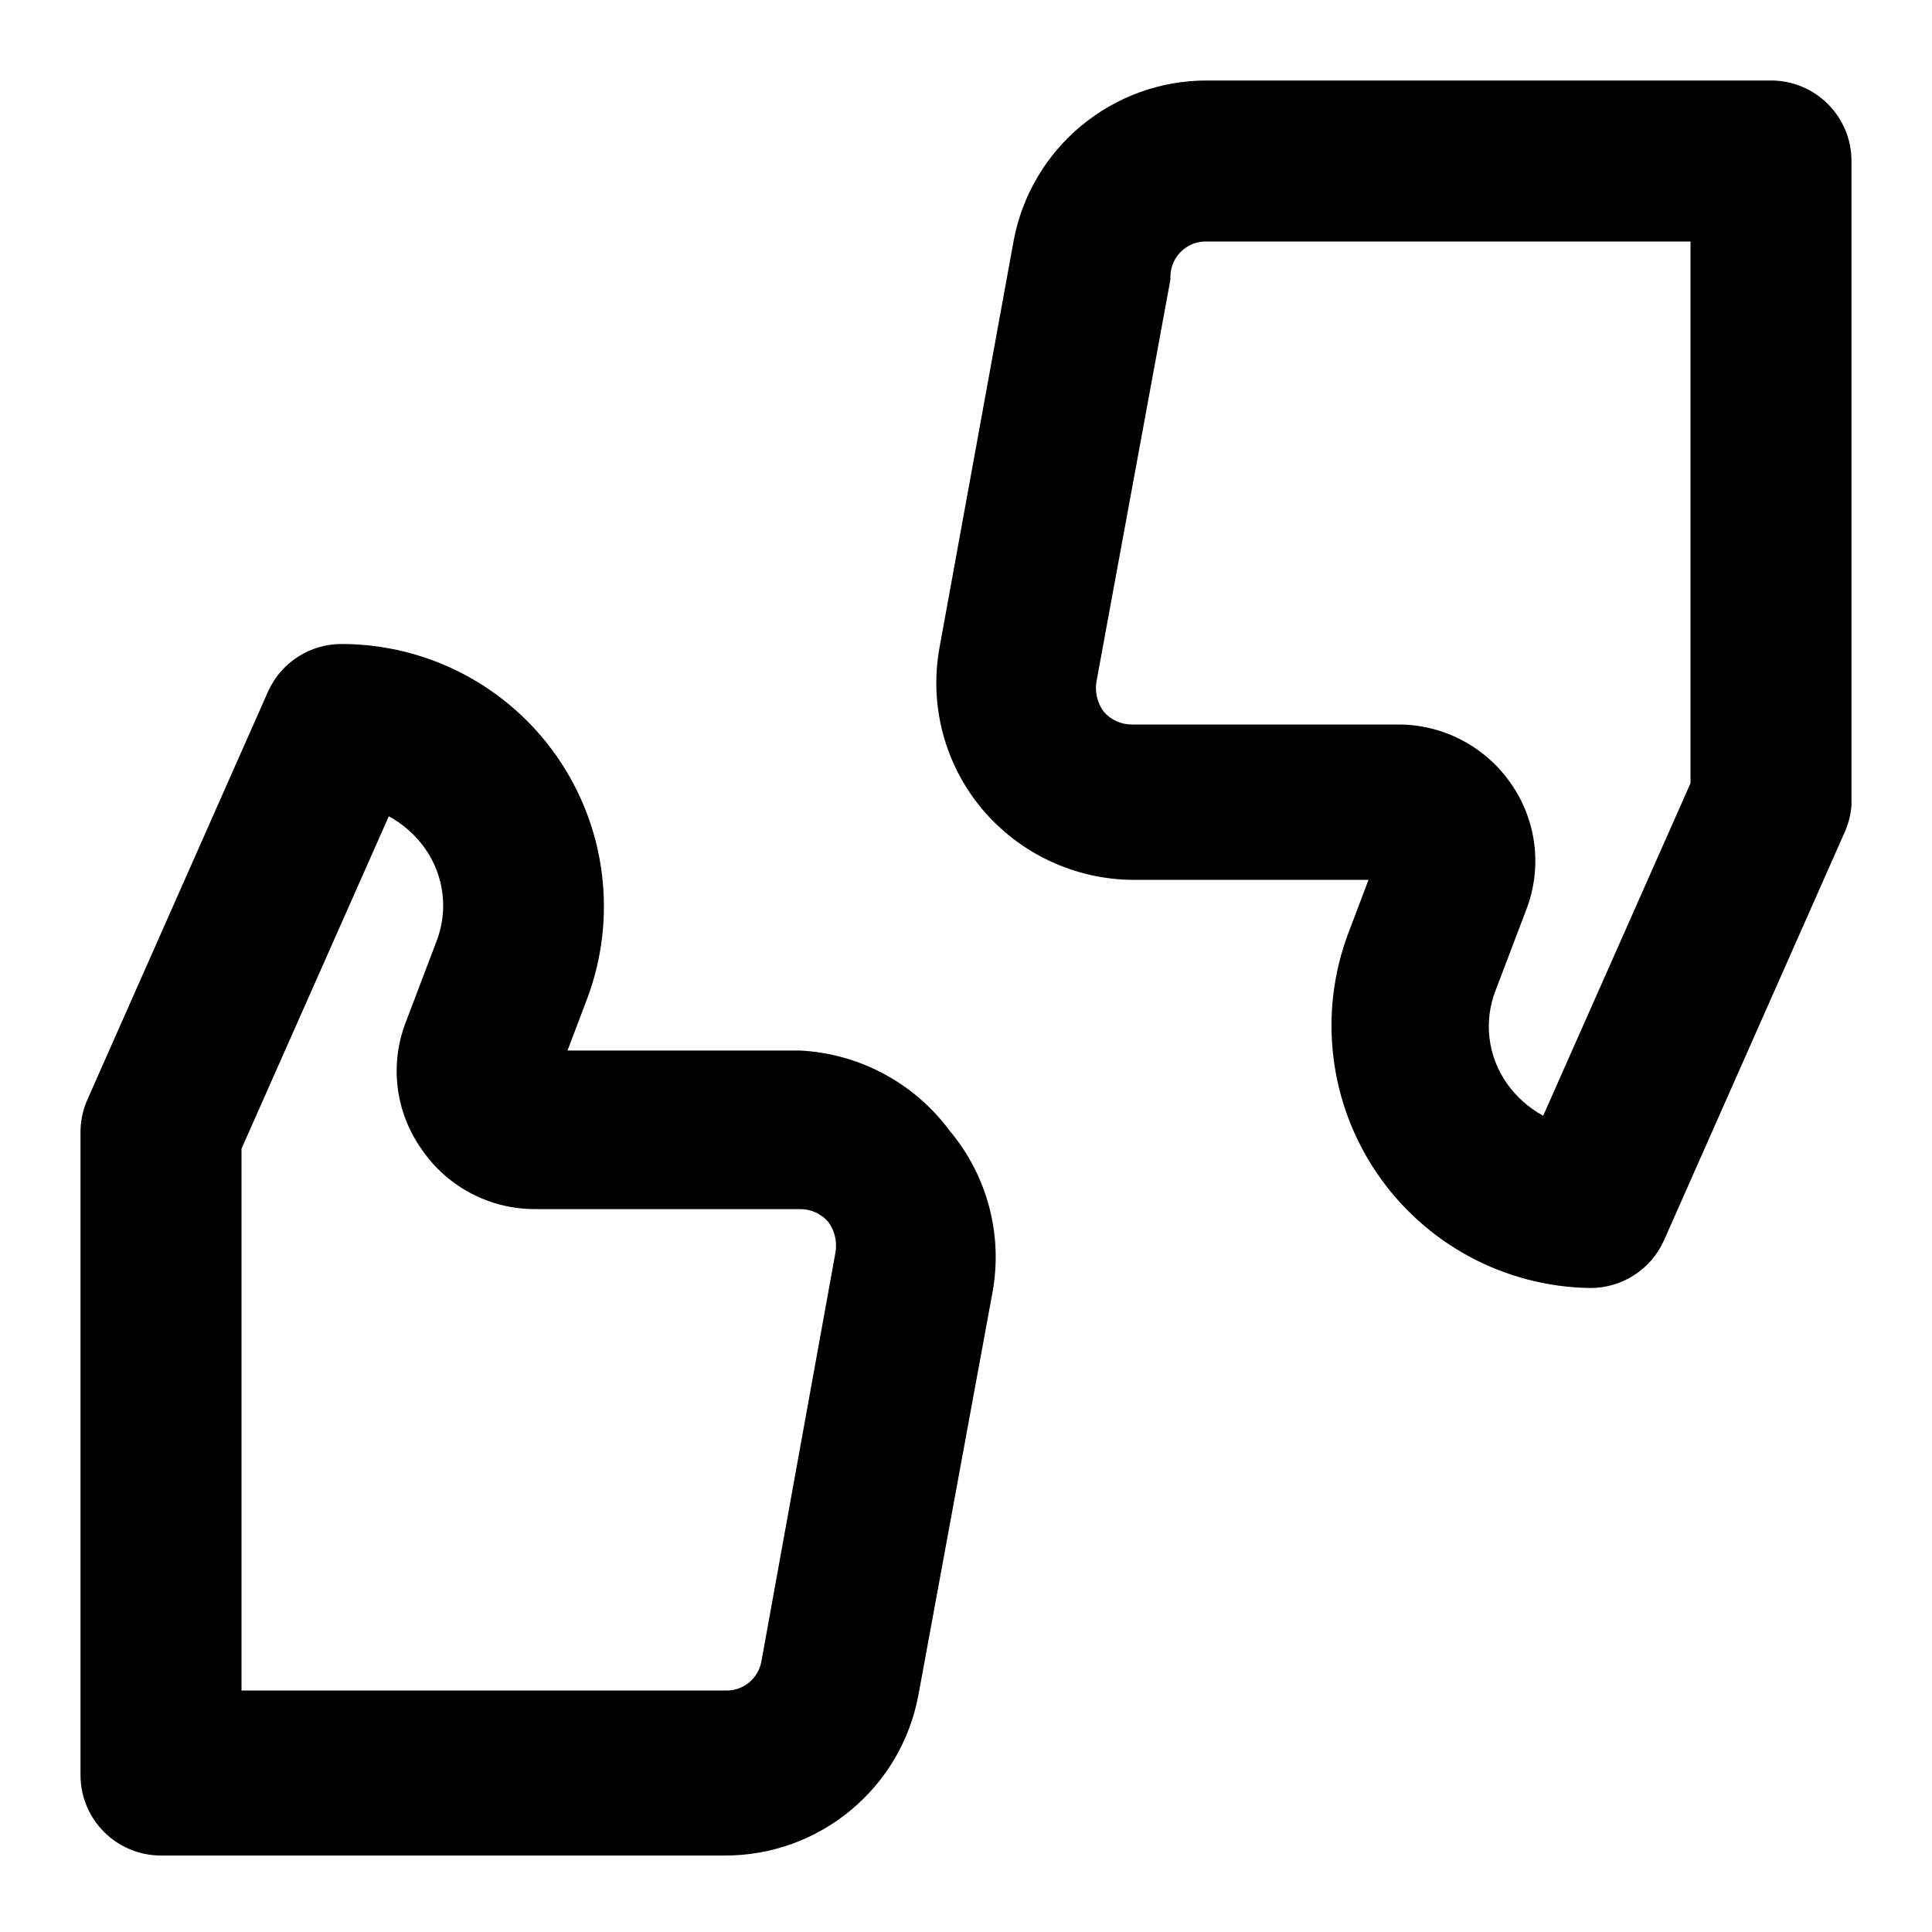
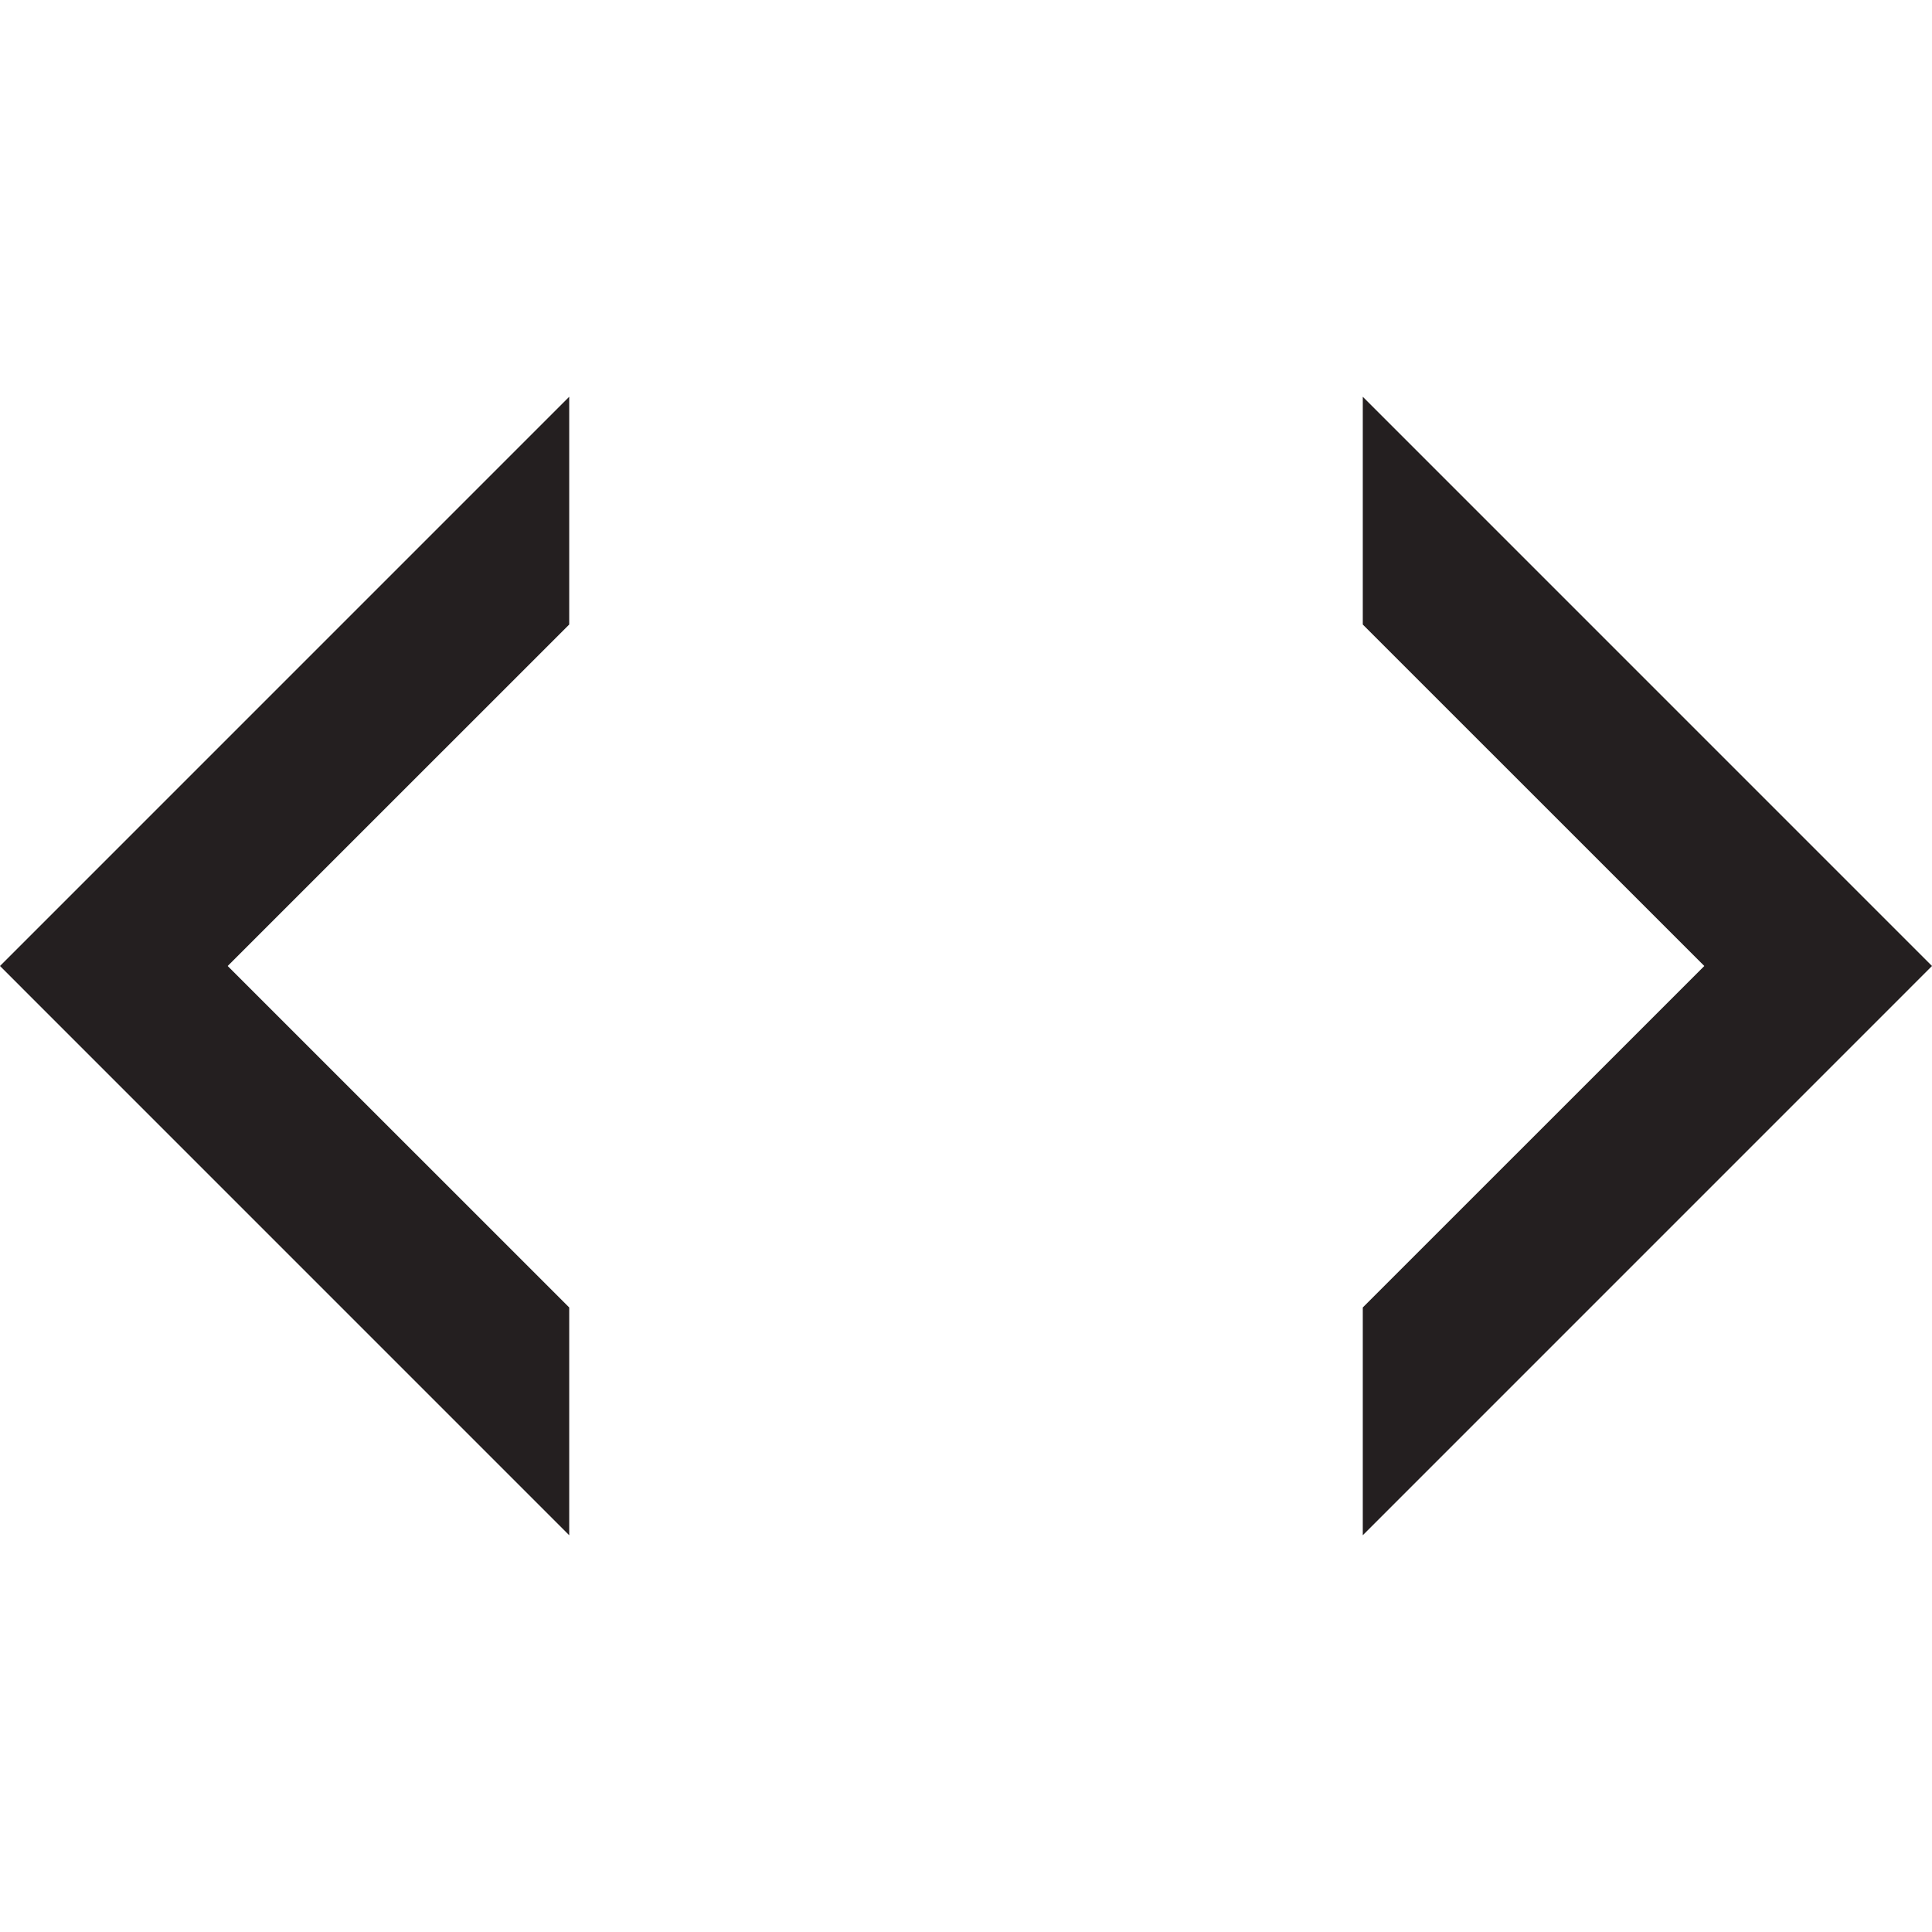
- <svg xmlns="http://www.w3.org/2000/svg" fill="#000000" width="800px" height="800px" viewBox="0 0 24 24">
-   <path d="M22,1H15a2.44,2.44,0,0,0-2.41,2l-.92,5.05a2.44,2.44,0,0,0,.53,2,2.47,2.47,0,0,0,1.88.88H17l-.25.66A3.26,3.26,0,0,0,19.75,16a1,1,0,0,0,.92-.59l2.24-5.06A1,1,0,0,0,23,10V2A1,1,0,0,0,22,1ZM21,9.73l-1.83,4.13a1.33,1.33,0,0,1-.45-.4,1.23,1.23,0,0,1-.14-1.16l.38-1a1.68,1.68,0,0,0-.2-1.58A1.7,1.7,0,0,0,17.35,9H14.06a.46.46,0,0,1-.35-.16.5.5,0,0,1-.09-.37l.92-5A.44.44,0,0,1,15,3h6ZM9.94,13.05H7.05l.25-.66A3.26,3.26,0,0,0,4.25,8a1,1,0,0,0-.92.59L1.09,13.65a1,1,0,0,0-.09.4v8a1,1,0,0,0,1,1H9a2.44,2.44,0,0,0,2.41-2l.92-5a2.44,2.44,0,0,0-.53-2A2.47,2.47,0,0,0,9.94,13.05Zm-.48,7.58A.44.44,0,0,1,9,21H3V14.27l1.83-4.13a1.33,1.33,0,0,1,.45.4,1.23,1.23,0,0,1,.14,1.16l-.38,1a1.68,1.68,0,0,0,.2,1.58,1.7,1.7,0,0,0,1.41.74H9.94a.46.46,0,0,1,.35.16.5.5,0,0,1,.09.37Z" />
+ <svg xmlns="http://www.w3.org/2000/svg" width="800px" height="800px" viewBox="0 0 48 48" enable-background="new 0 0 48 48" id="Layer_3" version="1.1" xml:space="preserve">
+   <polygon fill="#241F20" points="14.142,38.143 14.142,32.484 5.657,24 14.142,15.516 14.142,9.857 0,24 " />
+   <polygon fill="#241F20" points="33.858,38.143 33.858,32.484 42.343,24 33.858,15.516 33.858,9.857 48,24 " />
</svg>
